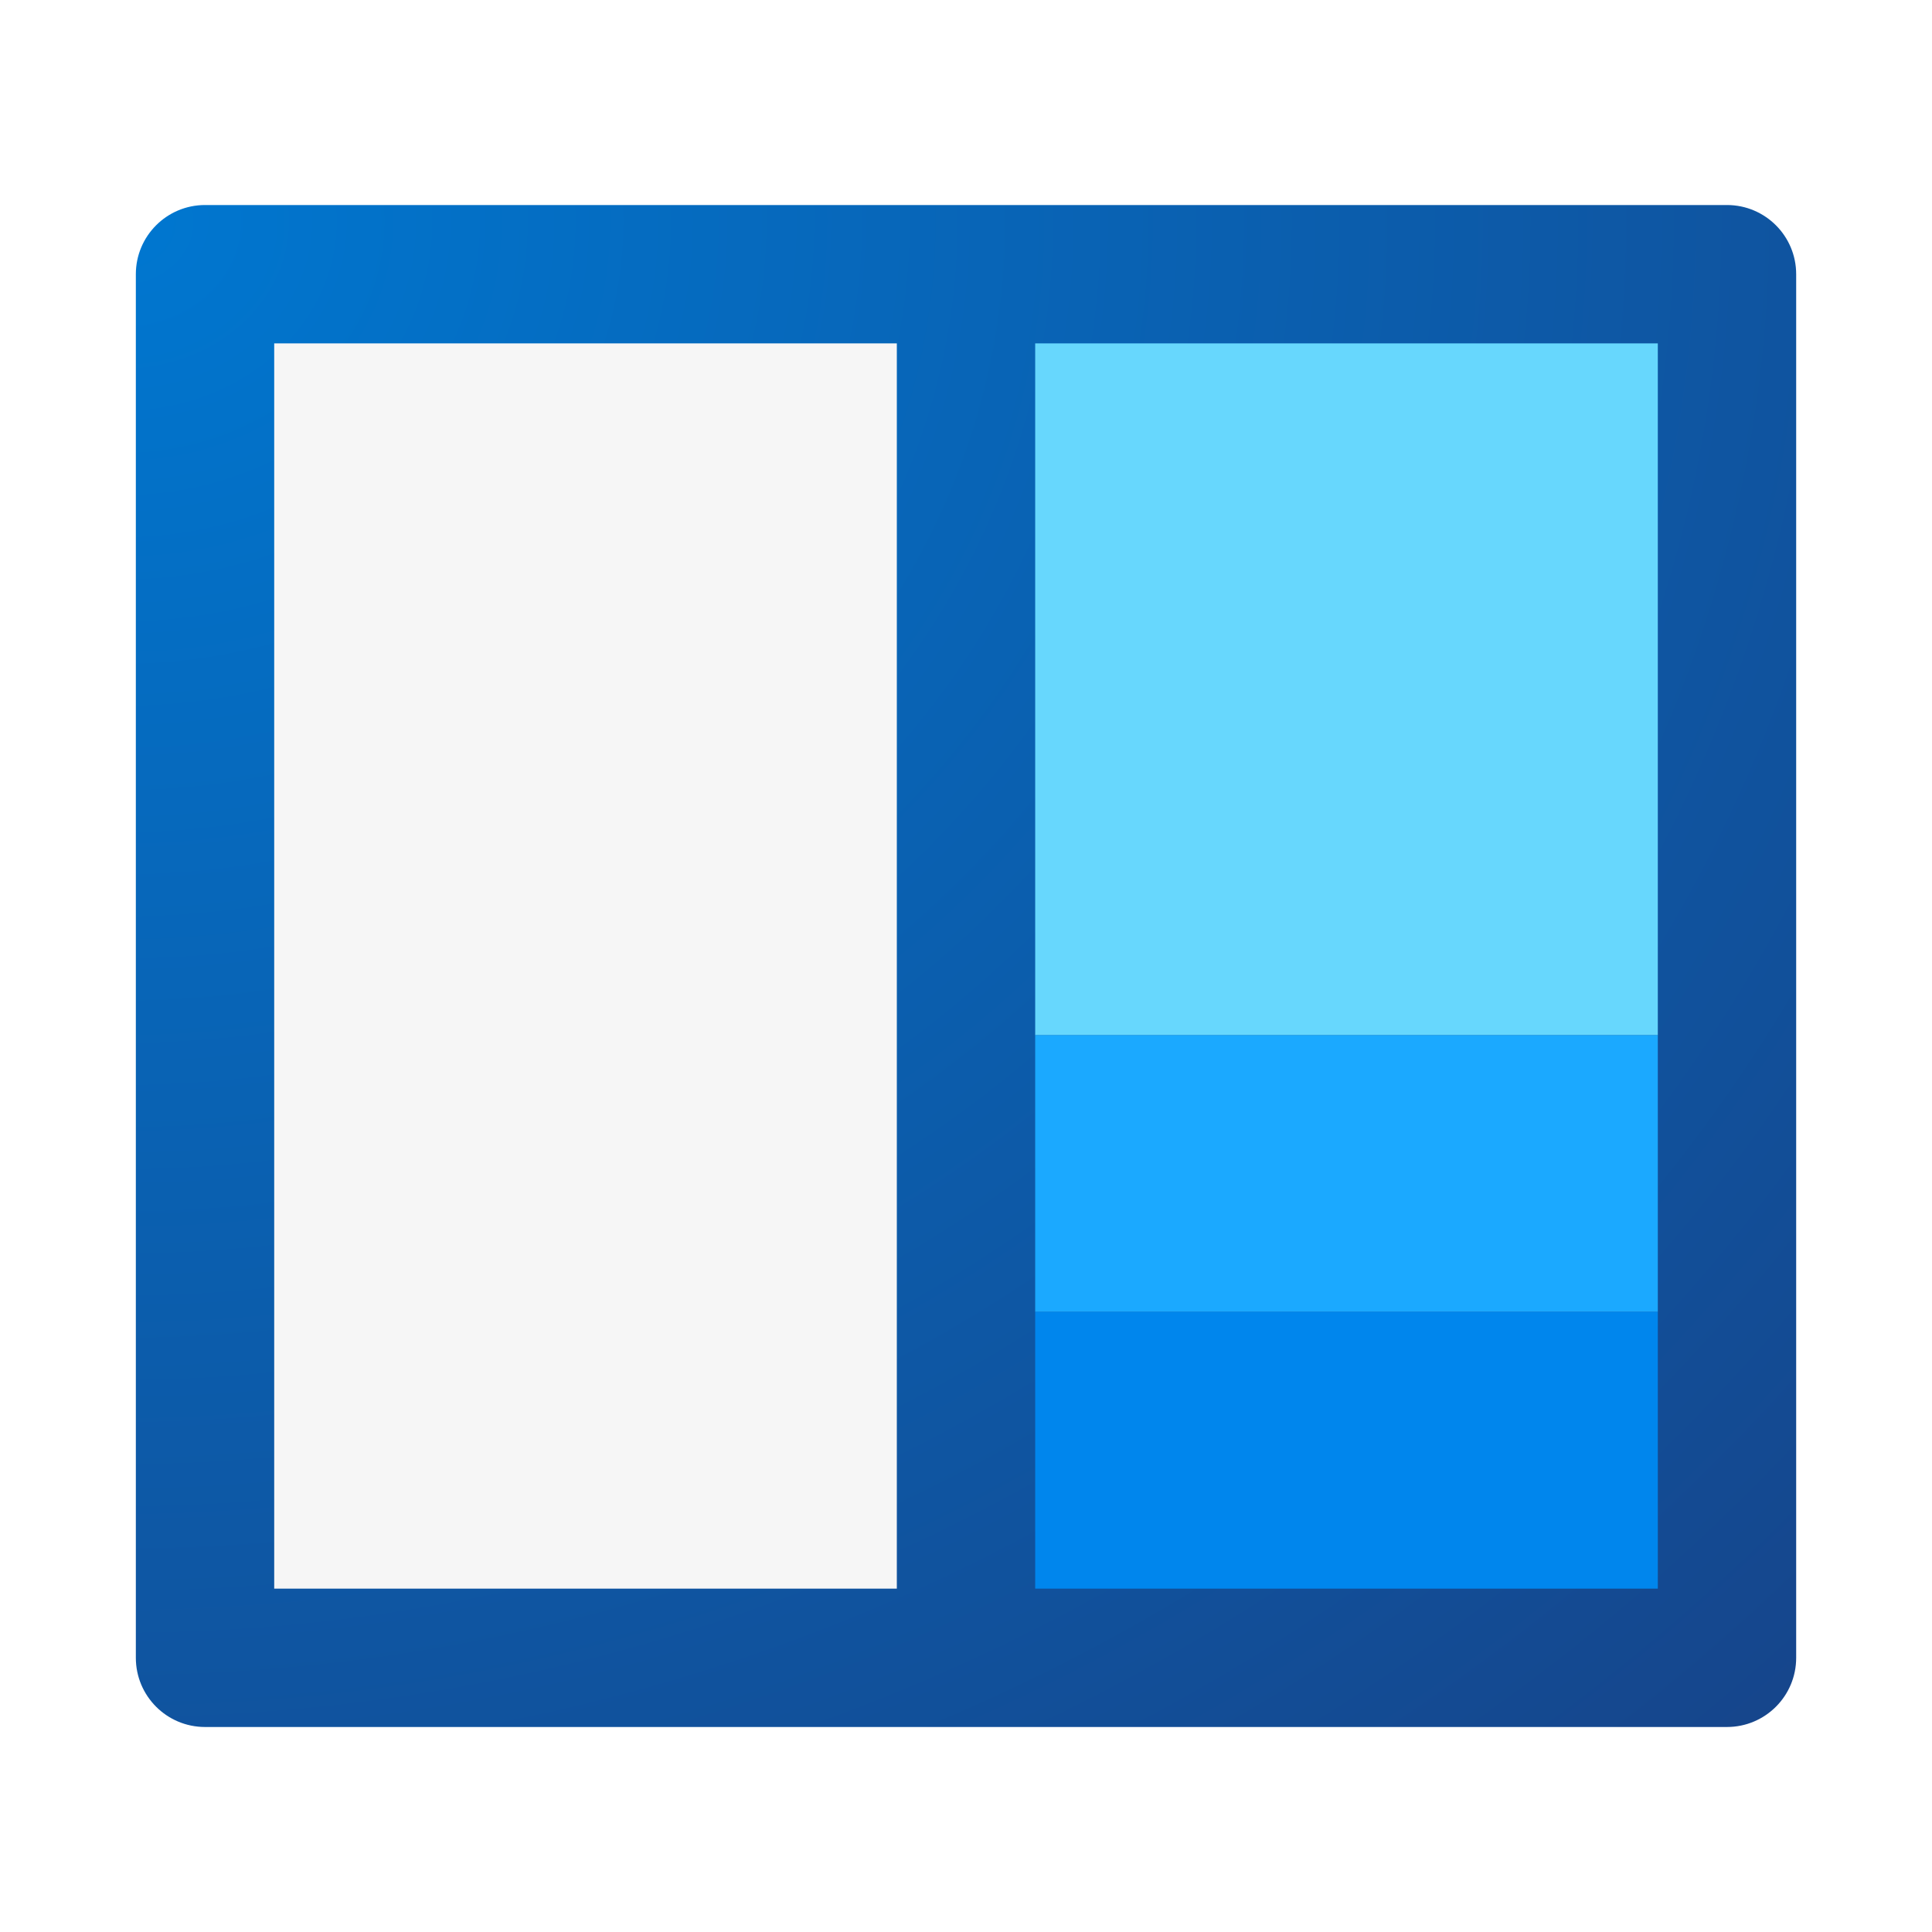
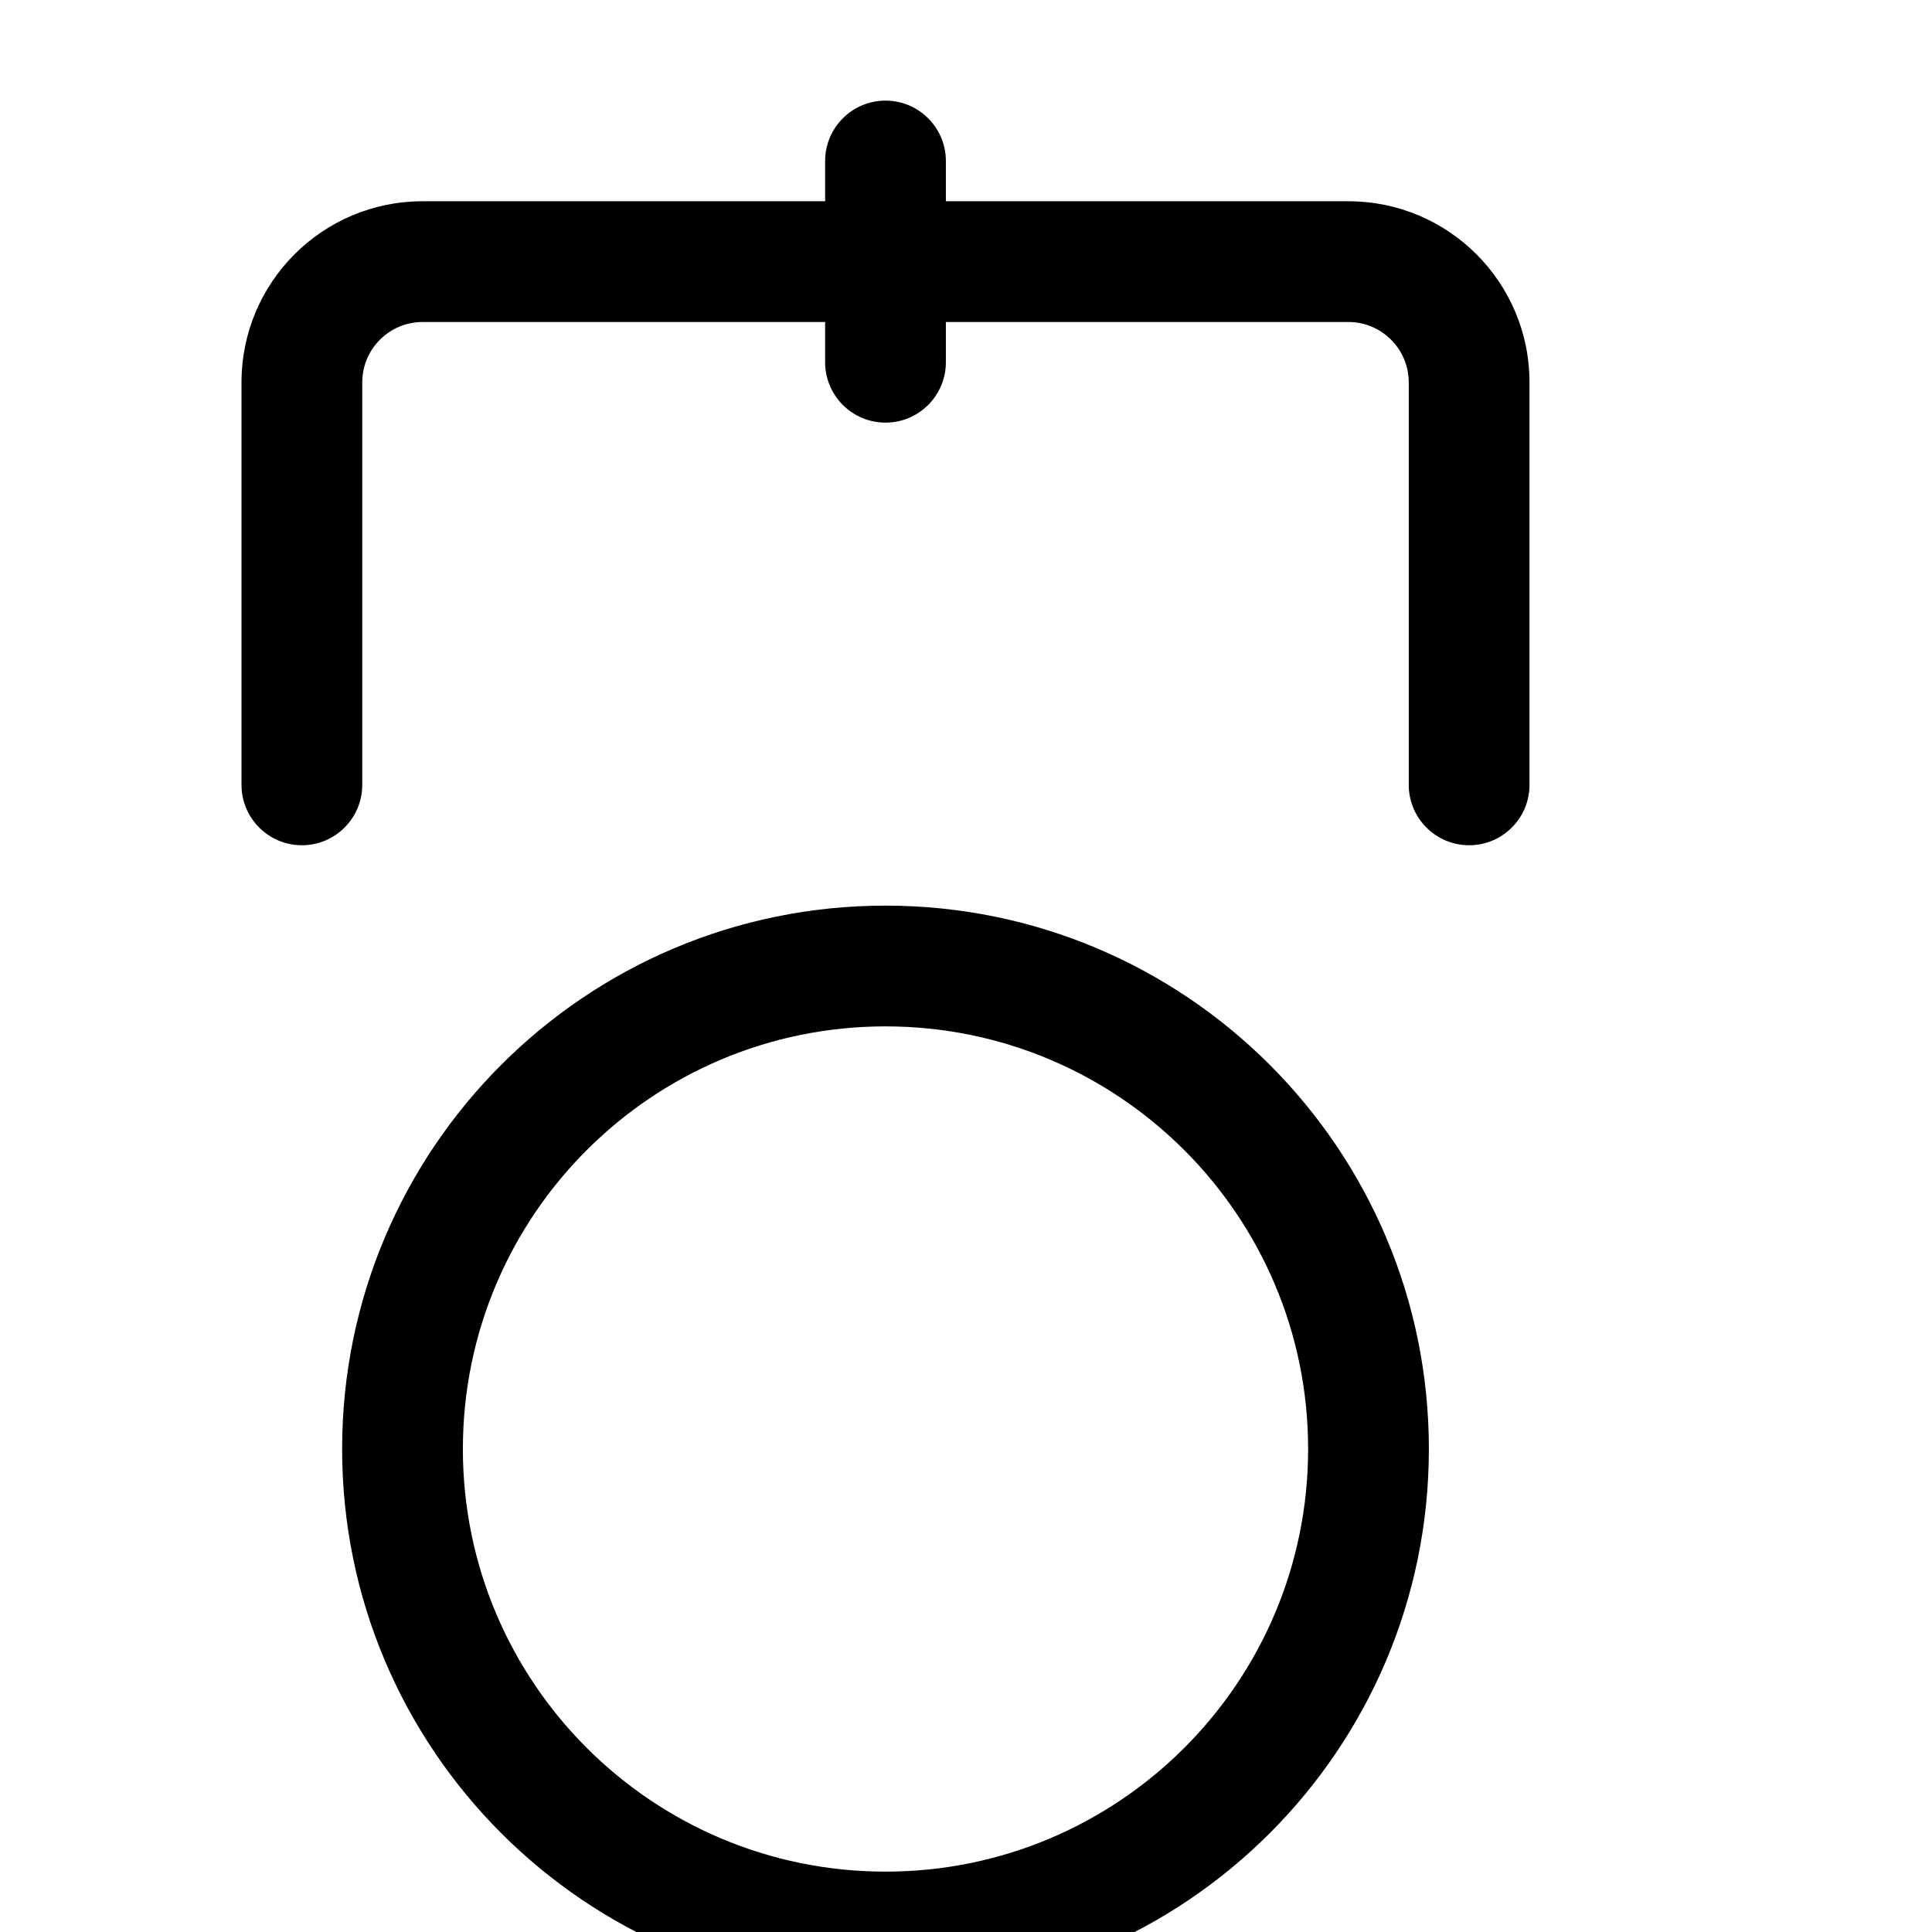
- <svg xmlns="http://www.w3.org/2000/svg" width="64" height="64" viewBox="0 0 27.927 27.927" fill="none" version="1.1" id="svg6">
-   <g id="g6" transform="translate(1.963634,2.963634)">
-     <rect width="24" height="22" rx="1" fill="url(#paint0_radial_110_367)" id="rect1" x="0" y="0" style="fill:url(#paint0_radial_110_367);stroke-width:1;stroke-dasharray:none" />
-     <rect x="2" y="2" width="9" height="18" fill="#f6f6f6" id="rect2" />
-     <rect x="13" y="2" width="9" height="10" fill="#67d7fd" id="rect3" />
-     <rect x="13" y="12" width="9" height="4" fill="#1ba9ff" id="rect4" />
-     <rect x="13" y="16" width="9" height="4" fill="#0086ed" id="rect5" />
-   </g>
-   <defs id="defs6">
-     <radialGradient id="paint0_radial_110_367" cx="0" cy="0" r="1" gradientTransform="matrix(24,22,-24,22,0,0)" gradientUnits="userSpaceOnUse">
-       <stop stop-color="#0077D0" id="stop5" />
-       <stop offset="1" stop-color="#16458B" id="stop6" />
-     </radialGradient>
-   </defs>
+ <svg xmlns="http://www.w3.org/2000/svg" width="24" height="24" viewBox="0 0 24 24" fill="none">
+   <path d="M11.75 2C11.75 1.586 11.414 1.25 11 1.25C10.586 1.25 10.25 1.586 10.25 2V2.5H5.25C4.007 2.5 3 3.507 3 4.75V9.75C3 10.164 3.336 10.5 3.75 10.5C4.164 10.5 4.5 10.164 4.5 9.75V4.75C4.5 4.336 4.836 4 5.25 4H10.25V4.5C10.25 4.914 10.586 5.25 11 5.25C11.414 5.25 11.75 4.914 11.75 4.5V4H16.75C17.164 4 17.5 4.336 17.5 4.75V9.75C17.5 10.164 17.836 10.5 18.25 10.5C18.664 10.5 19 10.164 19 9.75V4.75C19 3.507 17.993 2.5 16.75 2.5H11.75V2ZM11 11.25C7.272 11.25 4.25 14.272 4.25 18C4.25 21.728 7.272 24.75 11 24.75C14.728 24.75 17.75 21.728 17.75 18C17.75 14.272 14.728 11.25 11 11.25ZM5.75 18C5.75 15.101 8.101 12.75 11 12.75C13.899 12.75 16.25 15.101 16.25 18C16.25 20.899 13.899 23.25 11 23.25C8.101 23.25 5.75 20.899 5.75 18Z" fill="currentColor" />
</svg>
